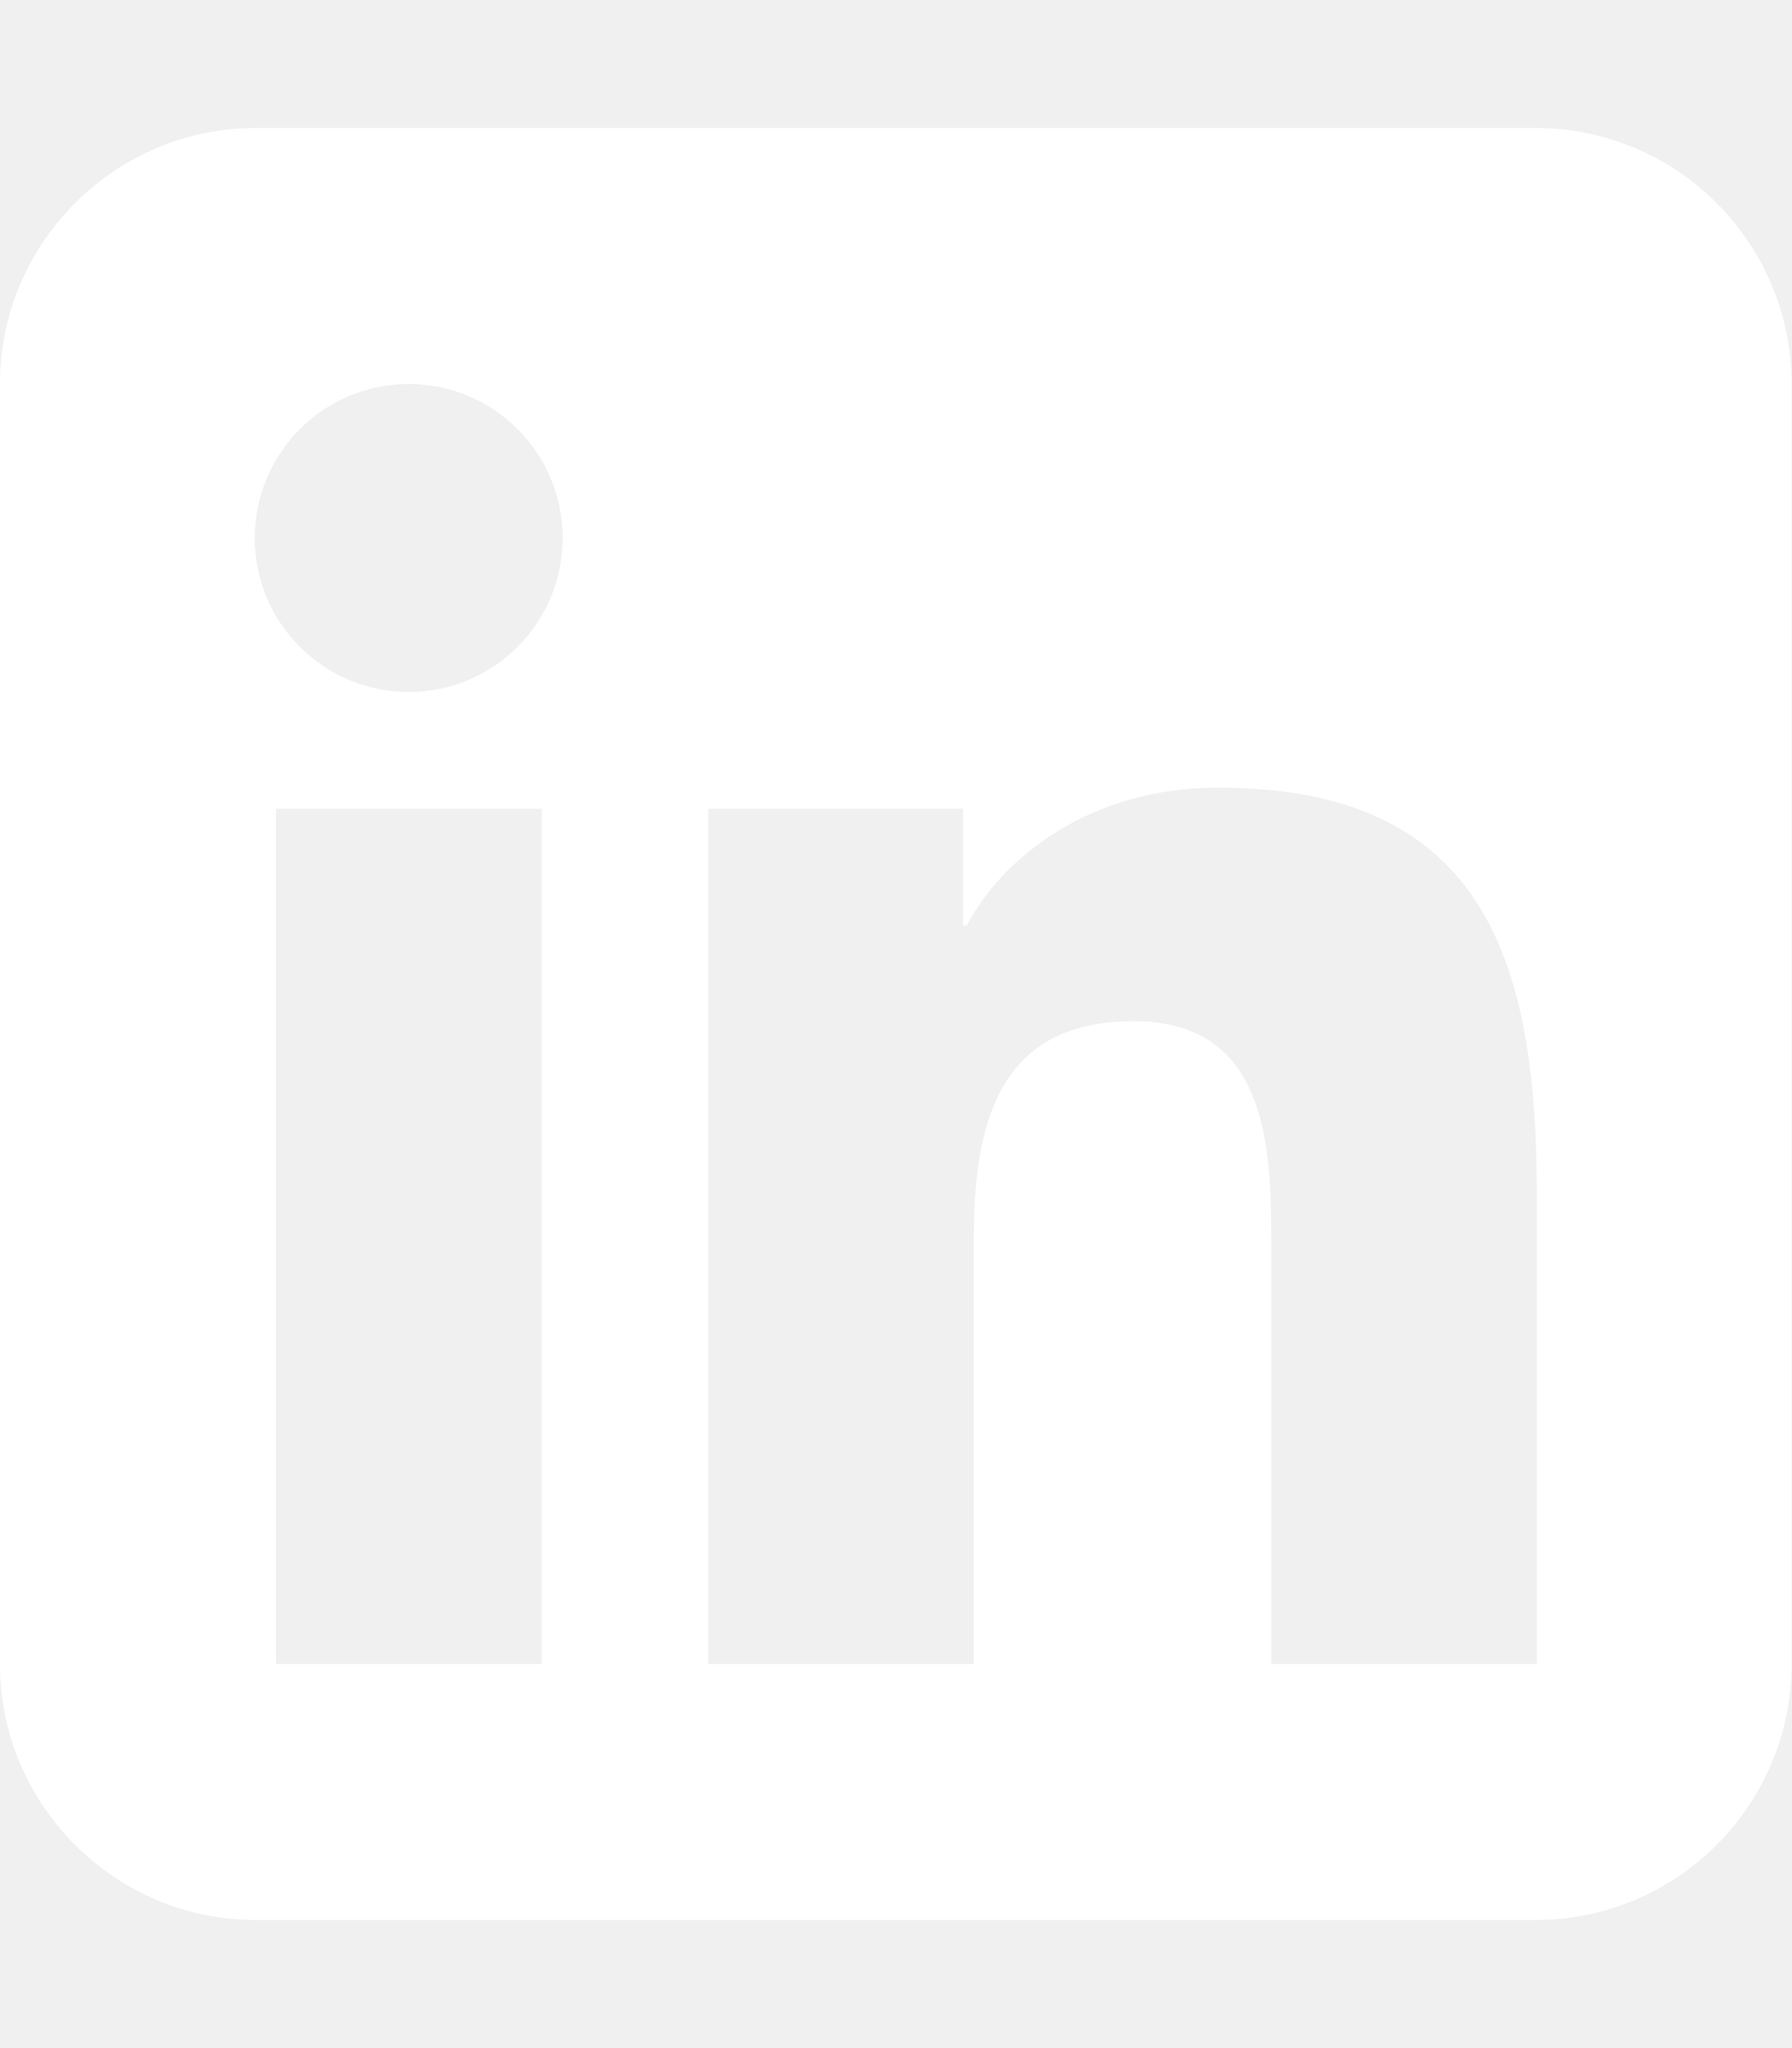
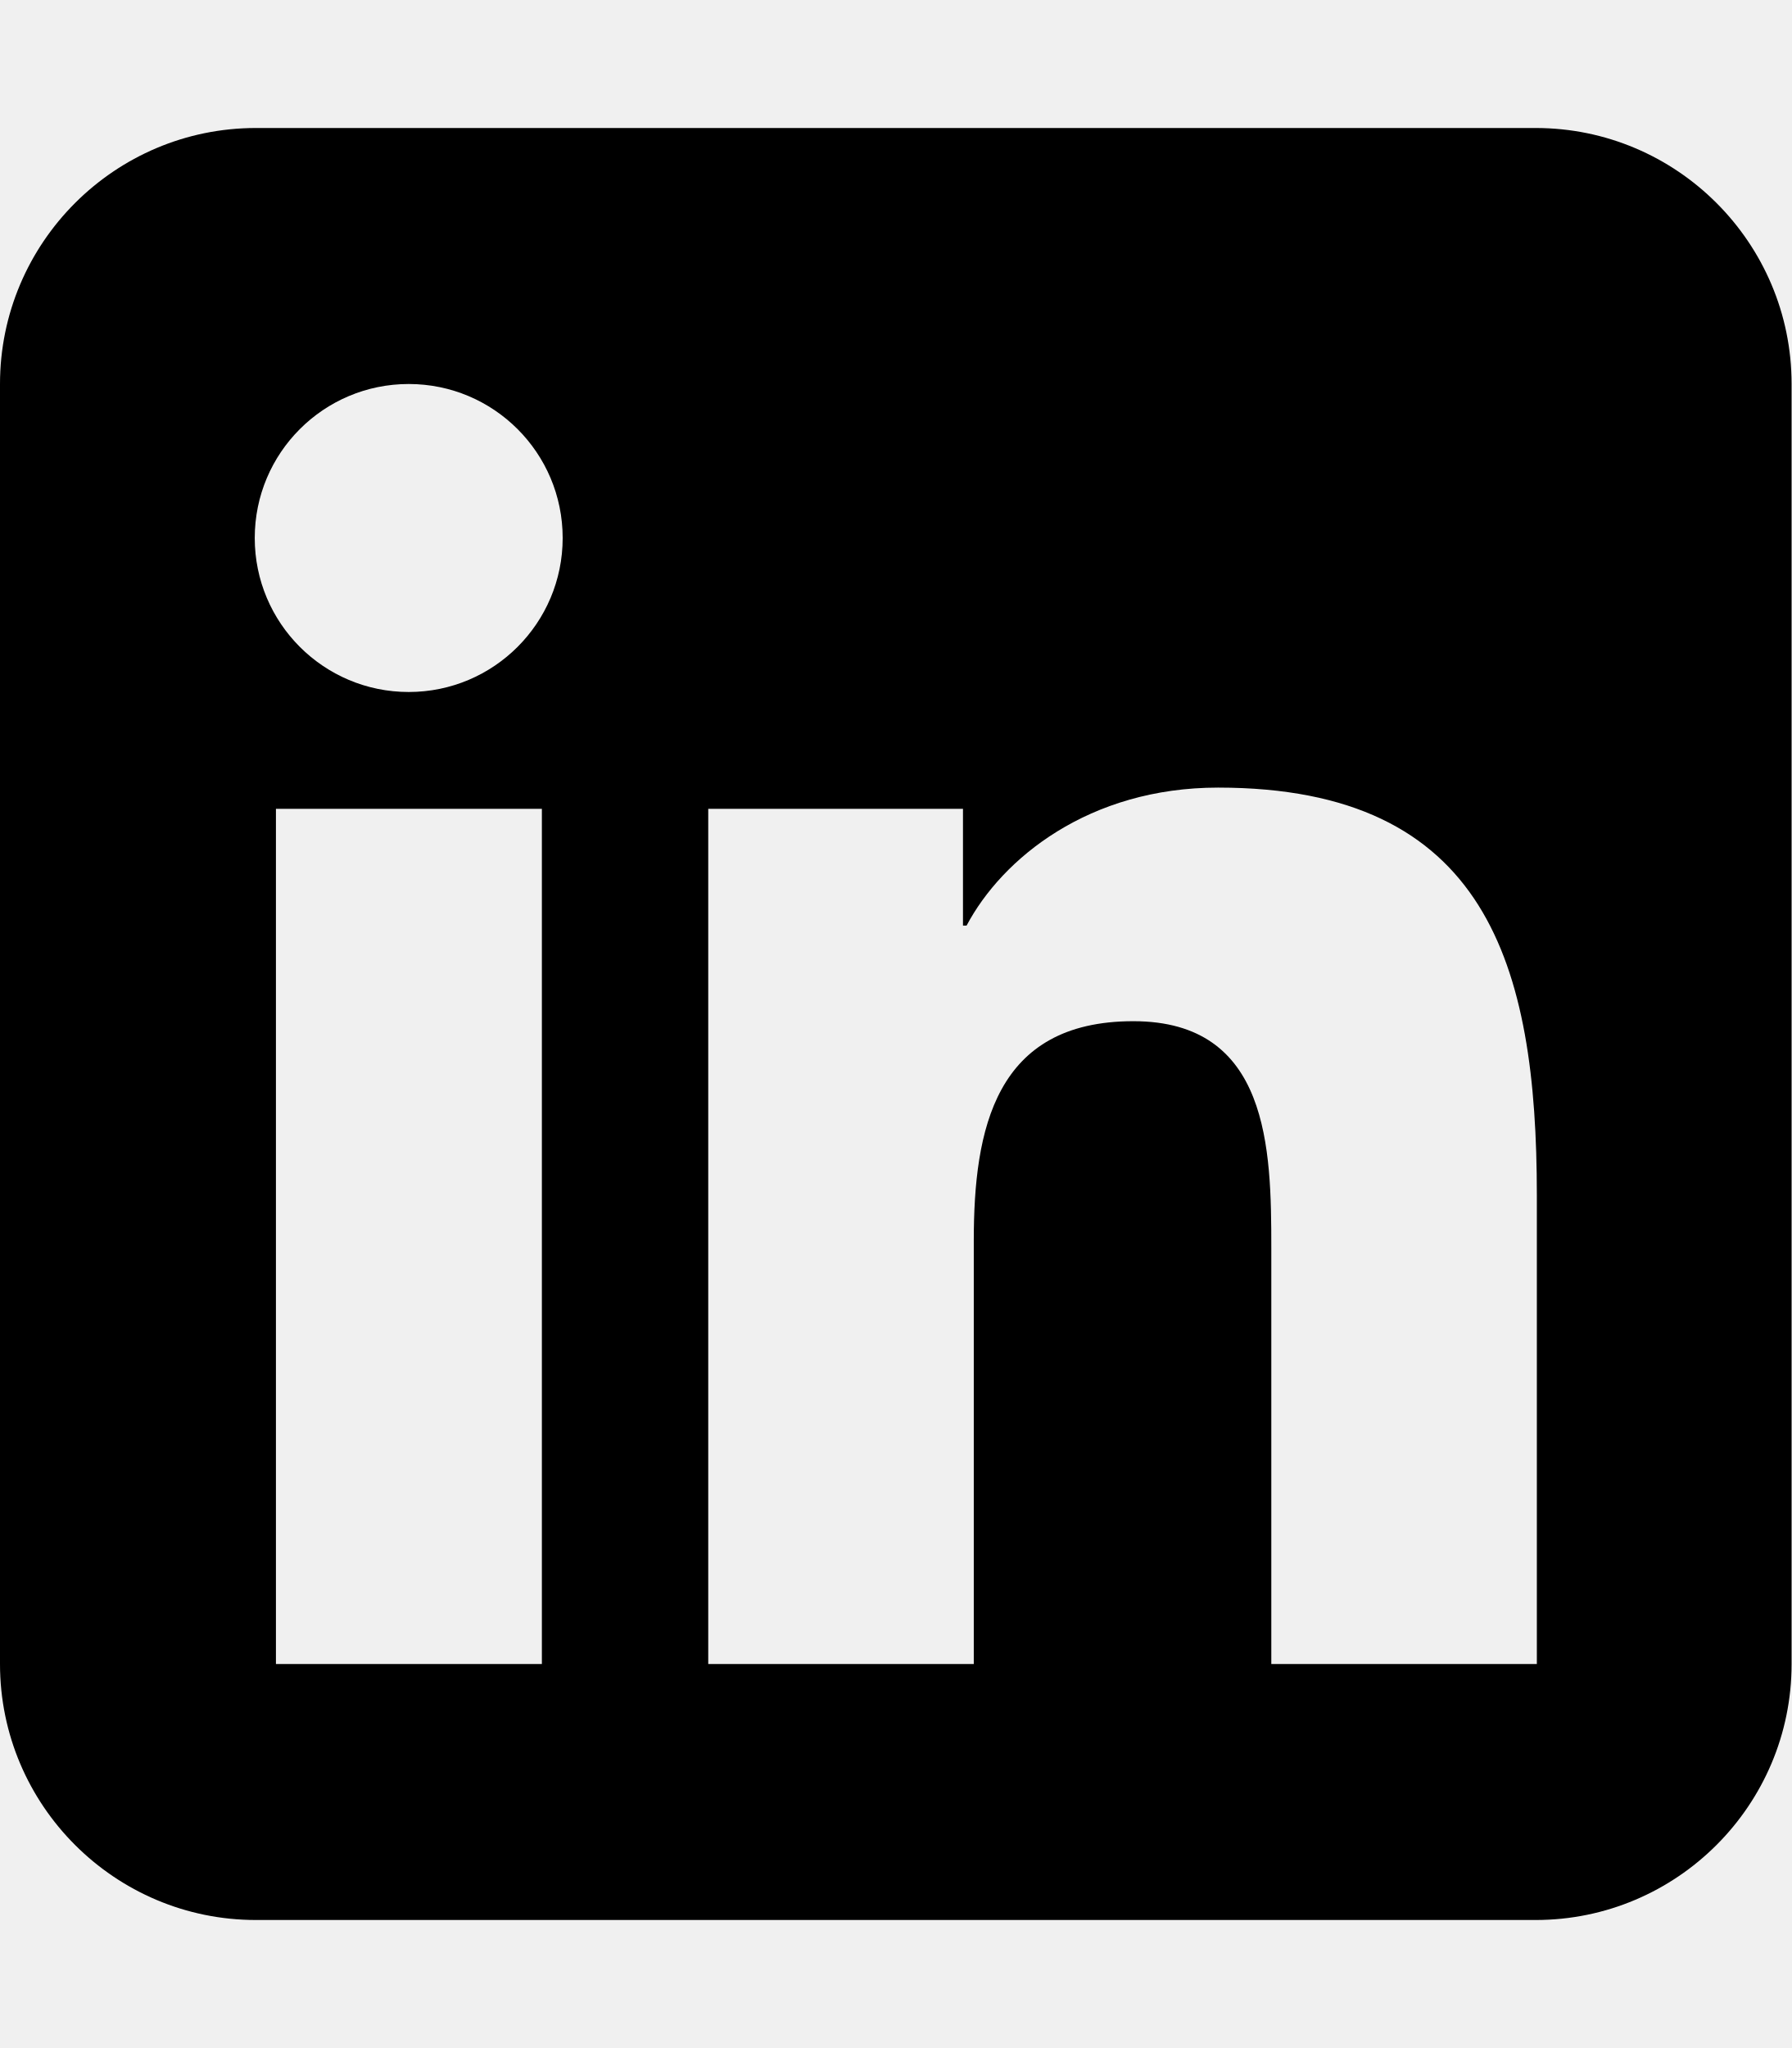
<svg xmlns="http://www.w3.org/2000/svg" viewBox="0 0 448 512">
-   <path fill="#ffffff" d="M64 32C28.7 32 0 60.7 0 96L0 416c0 35.3 28.7 64 64 64l320 0c35.3 0 64-28.7 64-64l0-320c0-35.3-28.7-64-64-64L64 32zm5 170.2l66.5 0 0 213.8-66.5 0 0-213.8zm71.7-67.7a38.5 38.5 0 1 1 -77 0 38.5 38.5 0 1 1 77 0zM317.9 416l0-104c0-24.8-.5-56.7-34.5-56.7-34.6 0-39.9 27-39.9 54.9l0 105.8-66.4 0 0-213.8 63.7 0 0 29.2 .9 0c8.9-16.8 30.6-34.5 62.9-34.5 67.2 0 79.7 44.3 79.7 101.9l0 117.2-66.4 0z" />
+   <path fill="currentColor" d="M64 32C28.7 32 0 60.7 0 96L0 416c0 35.3 28.7 64 64 64l320 0c35.3 0 64-28.7 64-64l0-320c0-35.3-28.7-64-64-64L64 32zm5 170.2l66.5 0 0 213.8-66.5 0 0-213.8zm71.7-67.7a38.5 38.5 0 1 1 -77 0 38.5 38.5 0 1 1 77 0zM317.9 416l0-104c0-24.8-.5-56.7-34.5-56.7-34.6 0-39.9 27-39.9 54.9l0 105.8-66.4 0 0-213.8 63.7 0 0 29.2 .9 0c8.9-16.8 30.6-34.5 62.9-34.5 67.2 0 79.7 44.3 79.7 101.9l0 117.2-66.4 0z" />
</svg>
